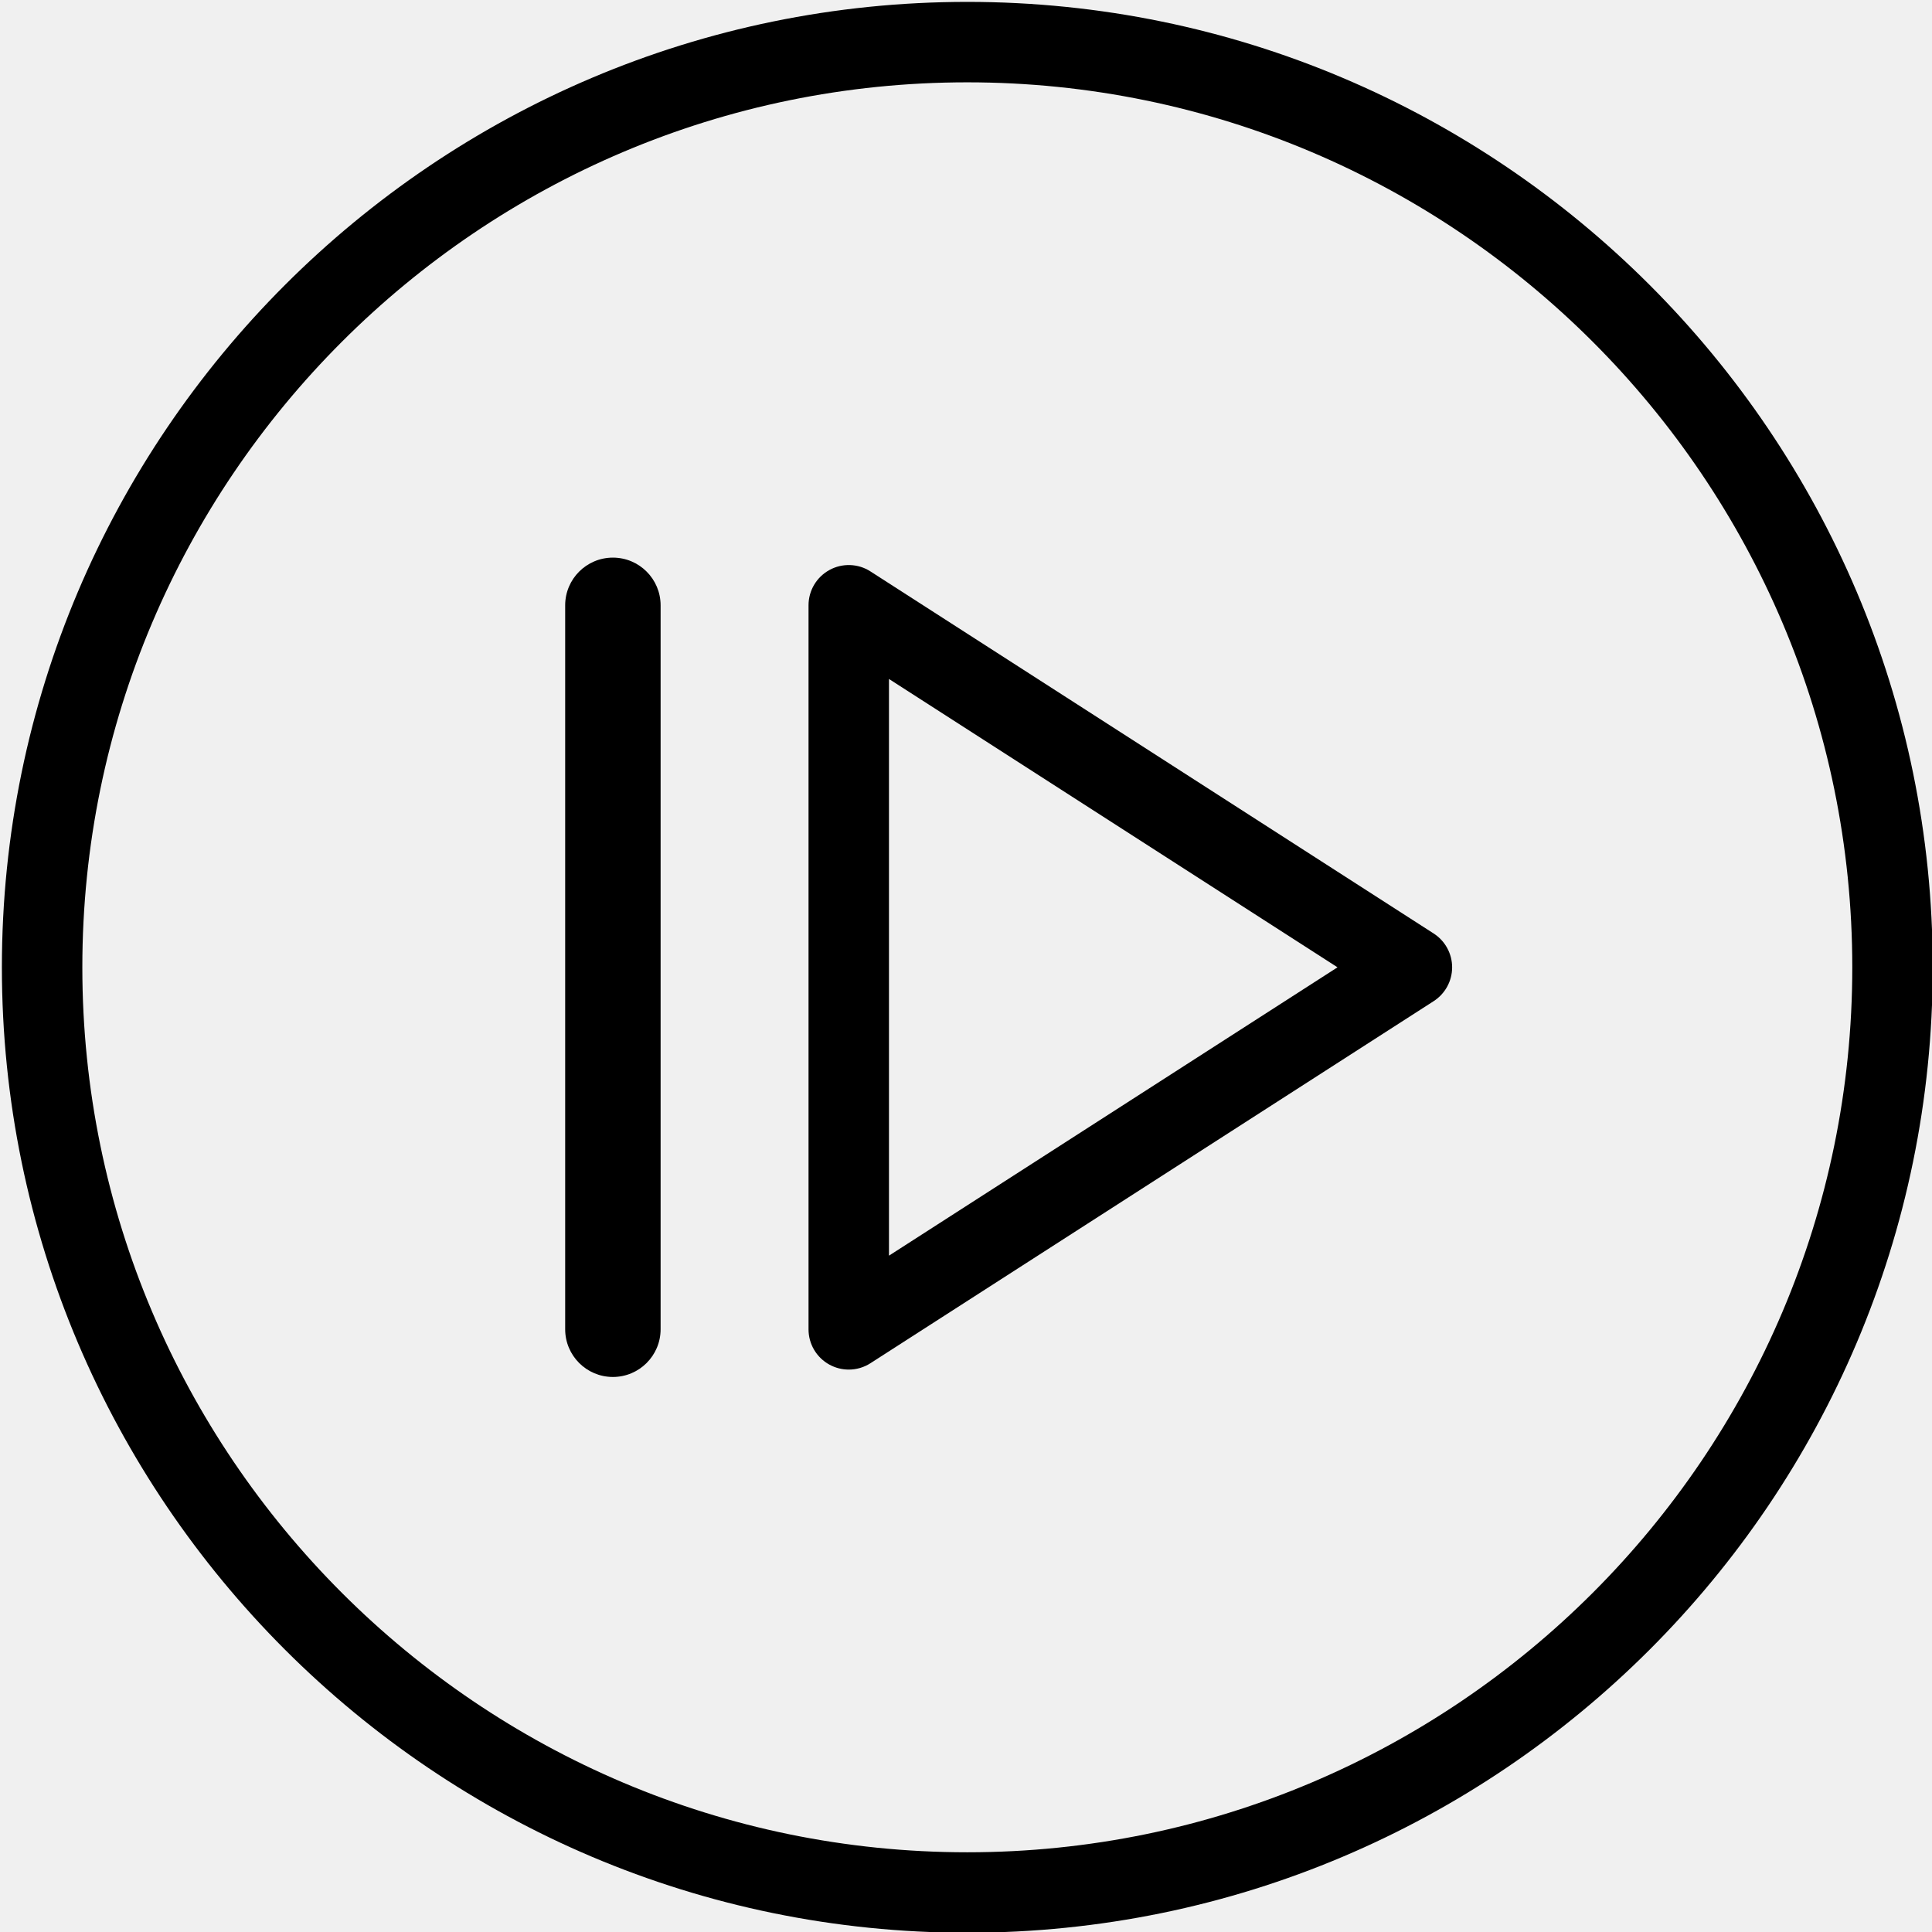
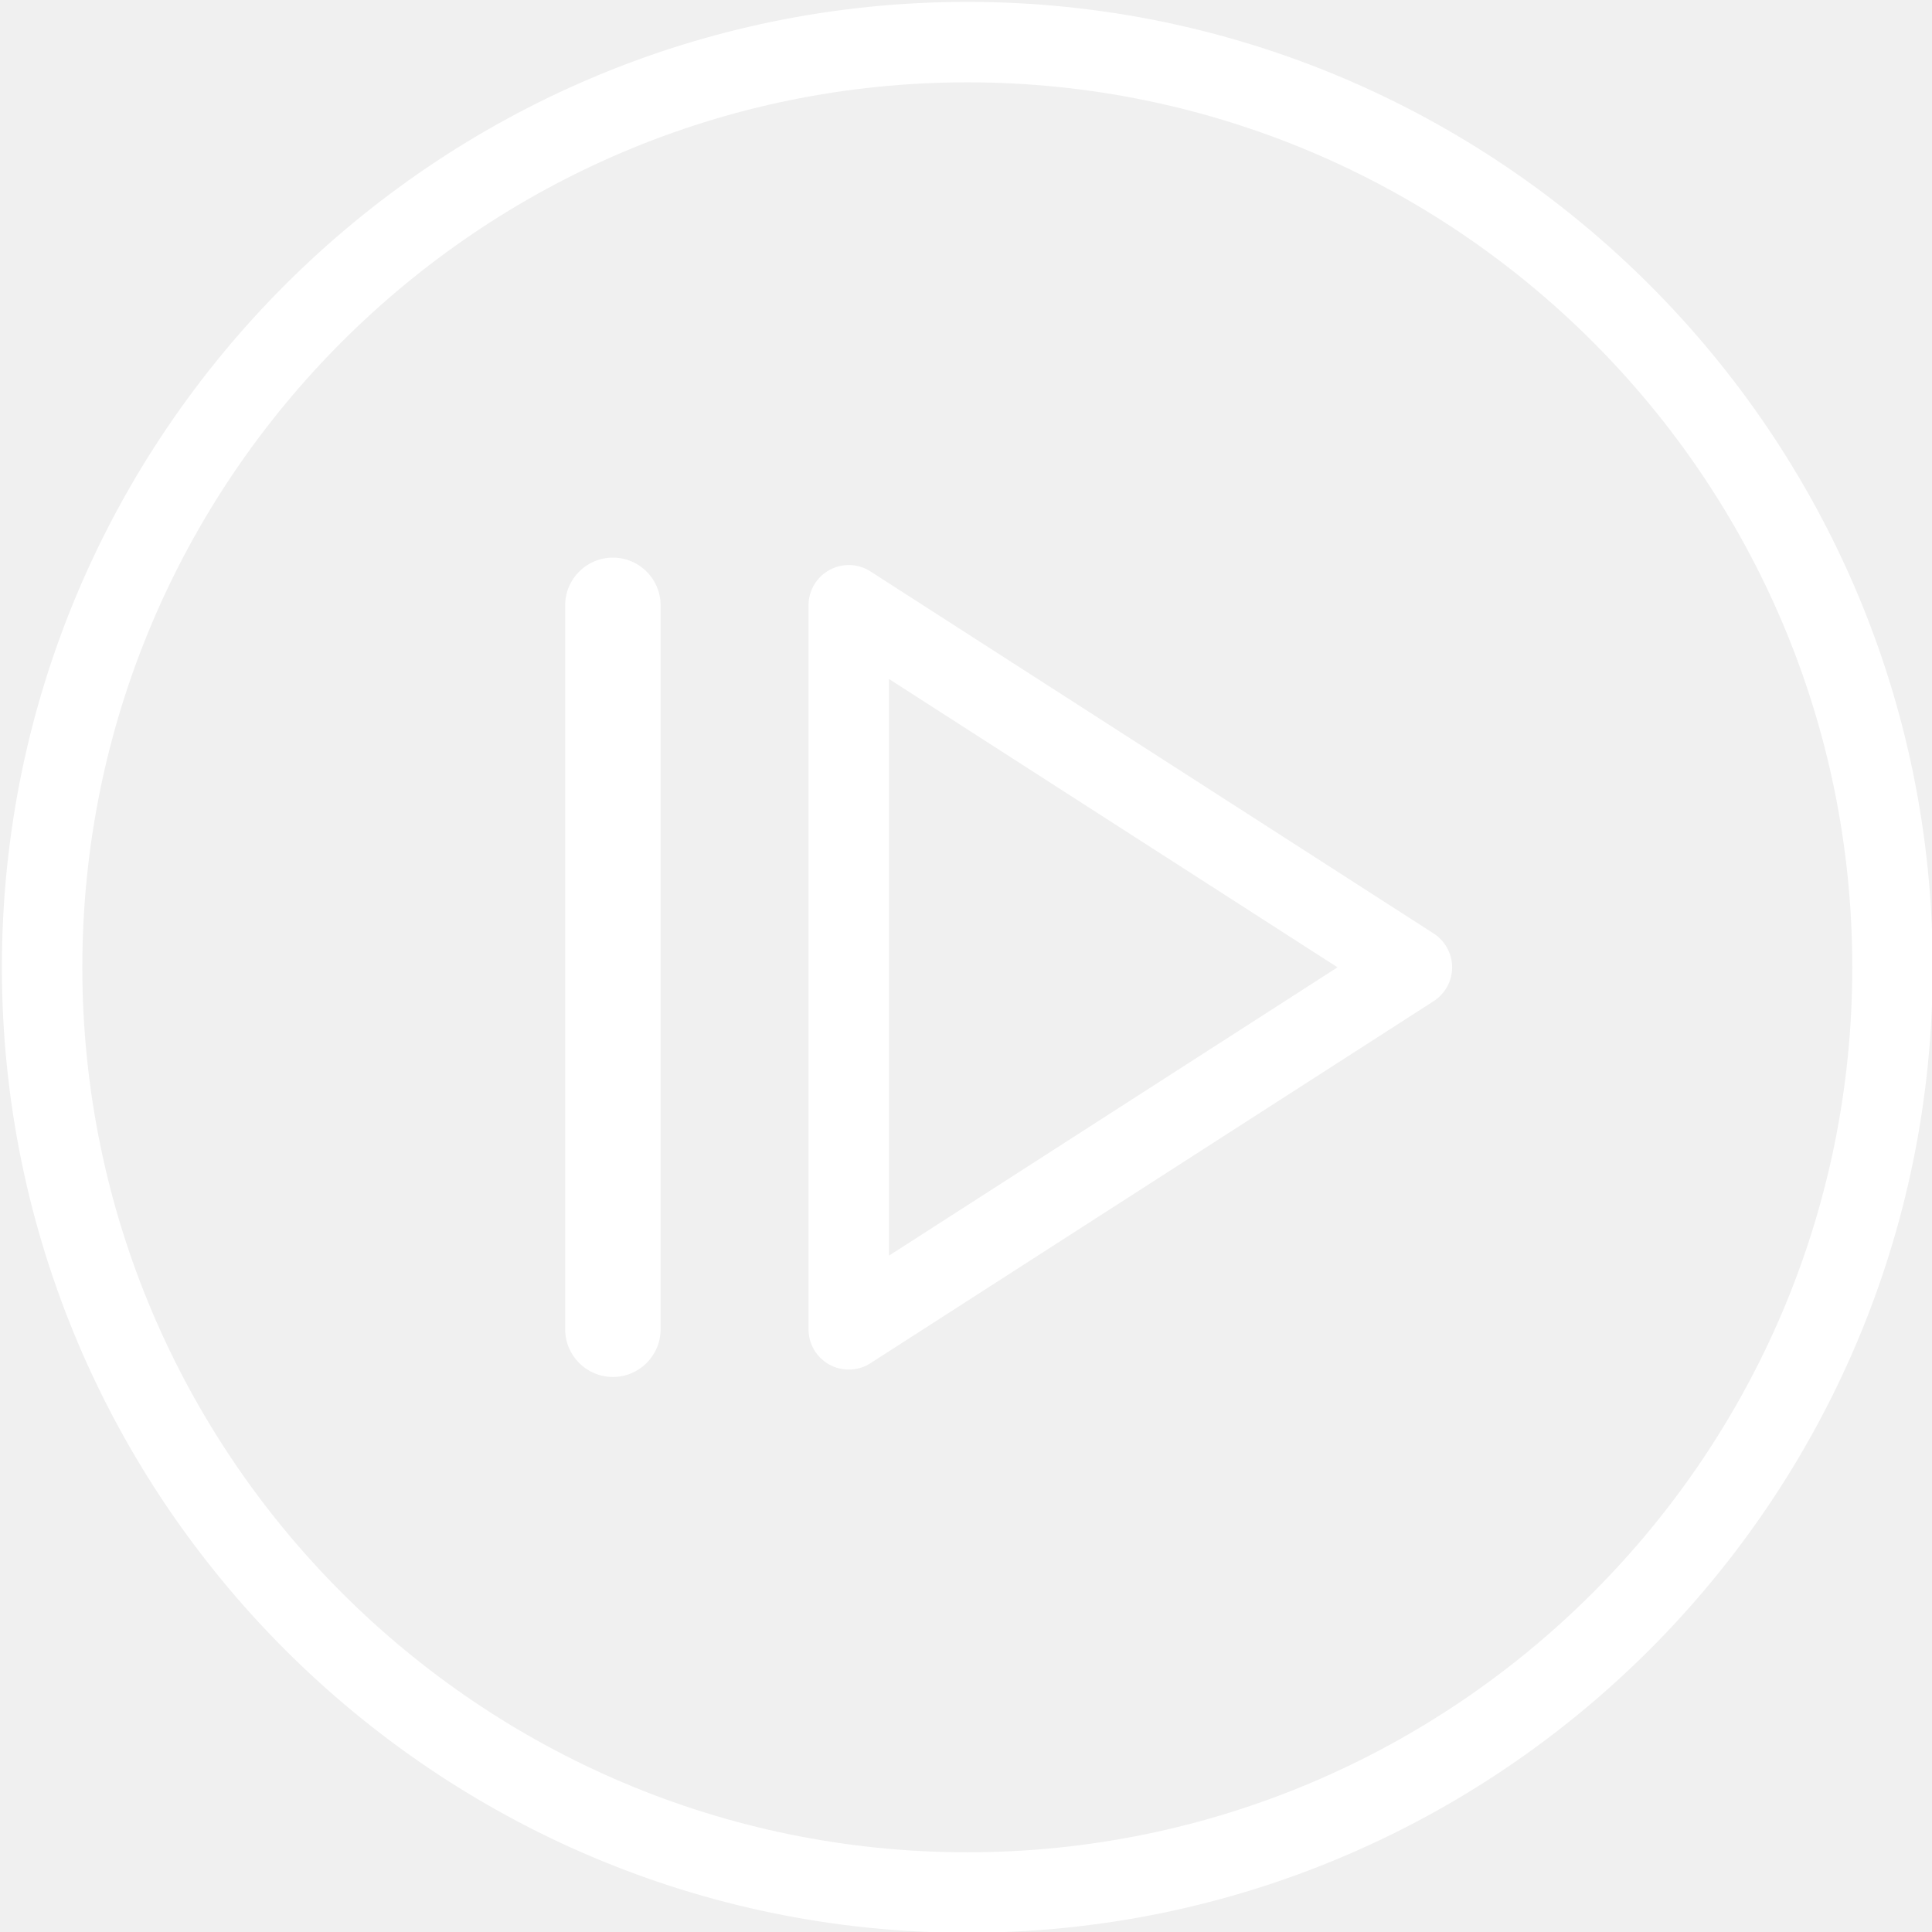
<svg xmlns="http://www.w3.org/2000/svg" width="295" height="295">
  <g class="layer">
-     <path d="m147.7,0.288c-81.288,0 -147.412,66.13 -147.412,147.412c0,81.281 66.124,147.412 147.412,147.412c81.288,0 147.412,-66.13 147.412,-147.412c0,-81.281 -66.124,-147.412 -147.412,-147.412zm0,282.539c-74.51,0 -135.128,-60.618 -135.128,-135.128c0,-74.51 60.618,-135.128 135.128,-135.128c74.51,0 135.128,60.618 135.128,135.128c0,74.51 -60.618,135.128 -135.128,135.128z" fill="black" id="svg_21" stroke-width="0.576" />
-     <path d="m218.91,142.536l-85.99,-55.279c-1.884,-1.229 -4.319,-1.296 -6.262,-0.228c-1.98,1.08 -3.203,3.143 -3.203,5.393l0,110.559c0,2.249 1.224,4.313 3.203,5.393c0.912,0.498 1.931,0.75 2.939,0.75c1.152,0 2.315,-0.324 3.323,-0.978l85.99,-55.279c1.752,-1.127 2.819,-3.077 2.819,-5.165c0,-2.087 -1.068,-4.037 -2.819,-5.165zm-83.171,49.191l0,-88.053l68.488,44.027l-68.488,44.027z" id="svg_20" stroke-width="0.576" />
-     <rect fill="#000000" height="14.572" id="svg_19" rx="7.286" ry="7.286" stroke-dashoffset="0" stroke-linecap="round" stroke-linejoin="round" stroke-miterlimit="4" stroke-width="2.456" transform="matrix(0 1 1 0 2110.59 1644.46)" width="125.107" x="-1559.316" y="-2024.293" />
+     <path d="m147.7,0.288c-81.288,0 -147.412,66.13 -147.412,147.412c0,81.281 66.124,147.412 147.412,147.412c81.288,0 147.412,-66.13 147.412,-147.412c0,-81.281 -66.124,-147.412 -147.412,-147.412zm0,282.539c-74.51,0 -135.128,-60.618 -135.128,-135.128c0,-74.51 60.618,-135.128 135.128,-135.128c74.51,0 135.128,60.618 135.128,135.128c0,74.51 -60.618,135.128 -135.128,135.128z" fill="white" id="svg_21" stroke-width="0.576" />
+     <path d="m218.91,142.536l-85.99,-55.279c-1.884,-1.229 -4.319,-1.296 -6.262,-0.228c-1.98,1.08 -3.203,3.143 -3.203,5.393l0,110.559c0,2.249 1.224,4.313 3.203,5.393c0.912,0.498 1.931,0.75 2.939,0.75c1.152,0 2.315,-0.324 3.323,-0.978l85.99,-55.279c1.752,-1.127 2.819,-3.077 2.819,-5.165c0,-2.087 -1.068,-4.037 -2.819,-5.165zm-83.171,49.191l0,-88.053l68.488,44.027l-68.488,44.027z" id="svg_20" stroke-width="0.576" fill="white" />
+     <rect fill="#ffffff" height="14.572" id="svg_19" rx="7.286" ry="7.286" stroke-dashoffset="0" stroke-linecap="round" stroke-linejoin="round" stroke-miterlimit="4" stroke-width="2.456" transform="matrix(0 1 1 0 2110.59 1644.46)" width="125.107" x="-1559.316" y="-2024.293" />
  </g>
</svg>
